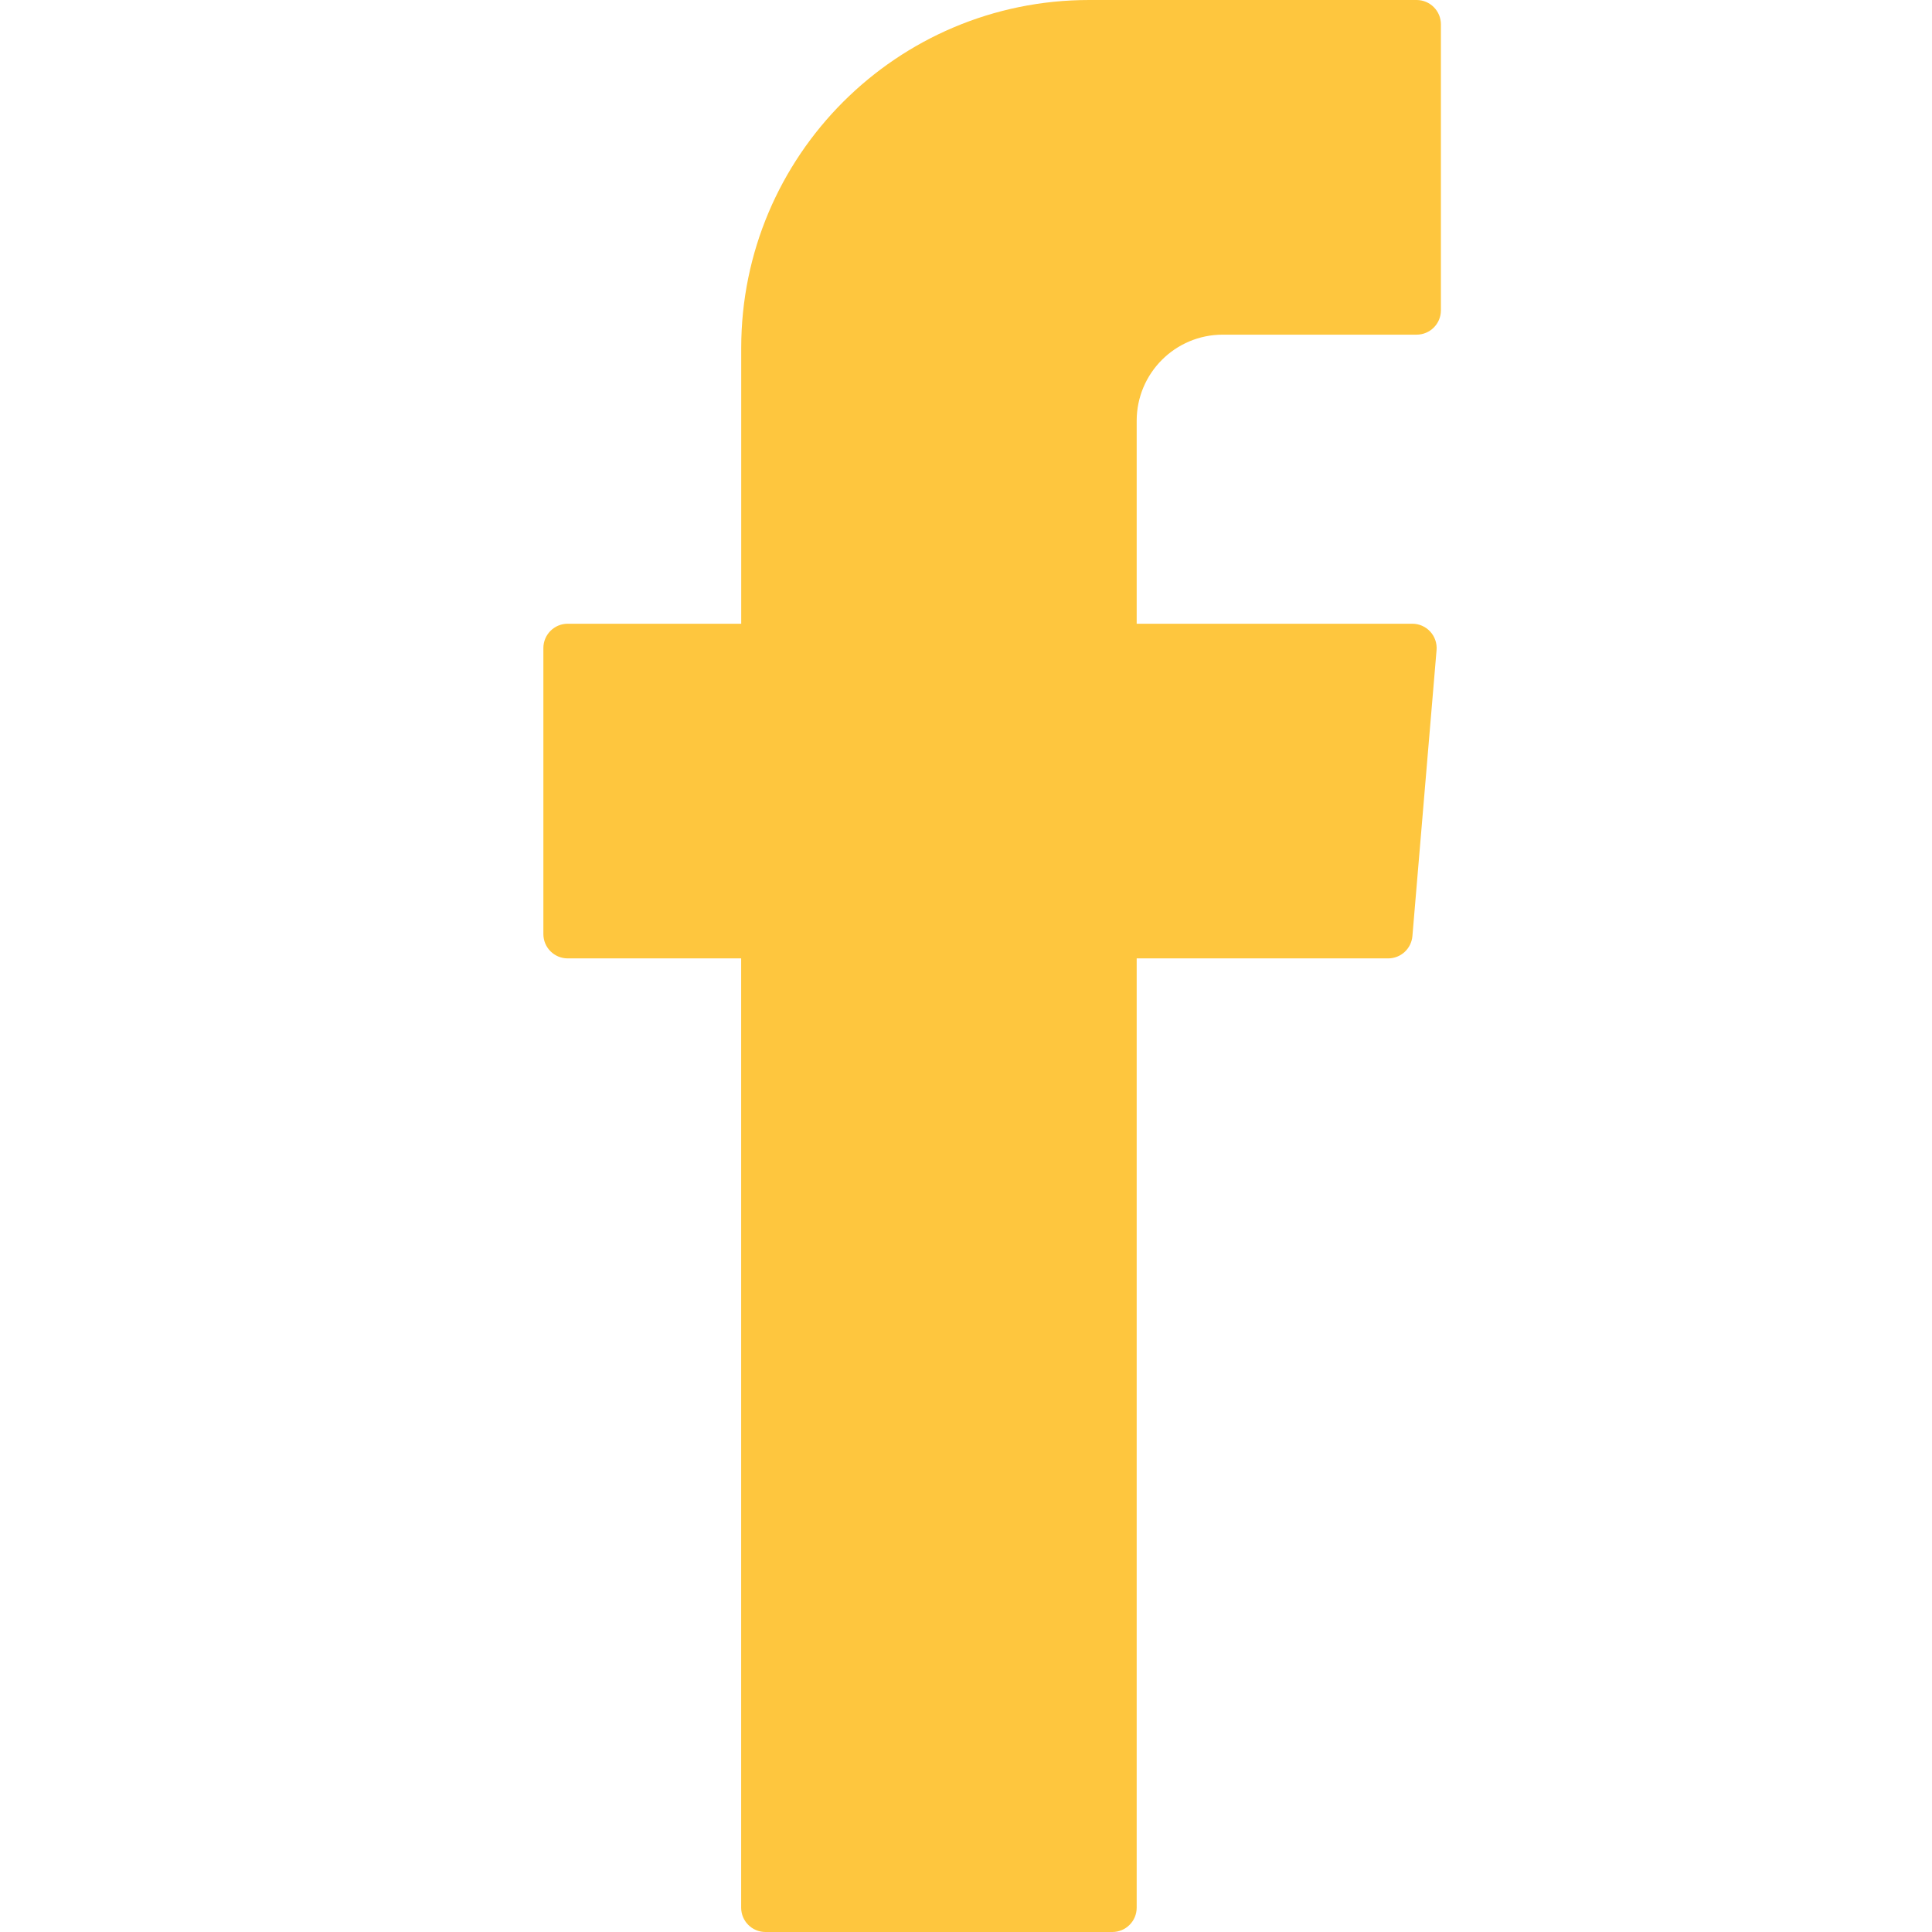
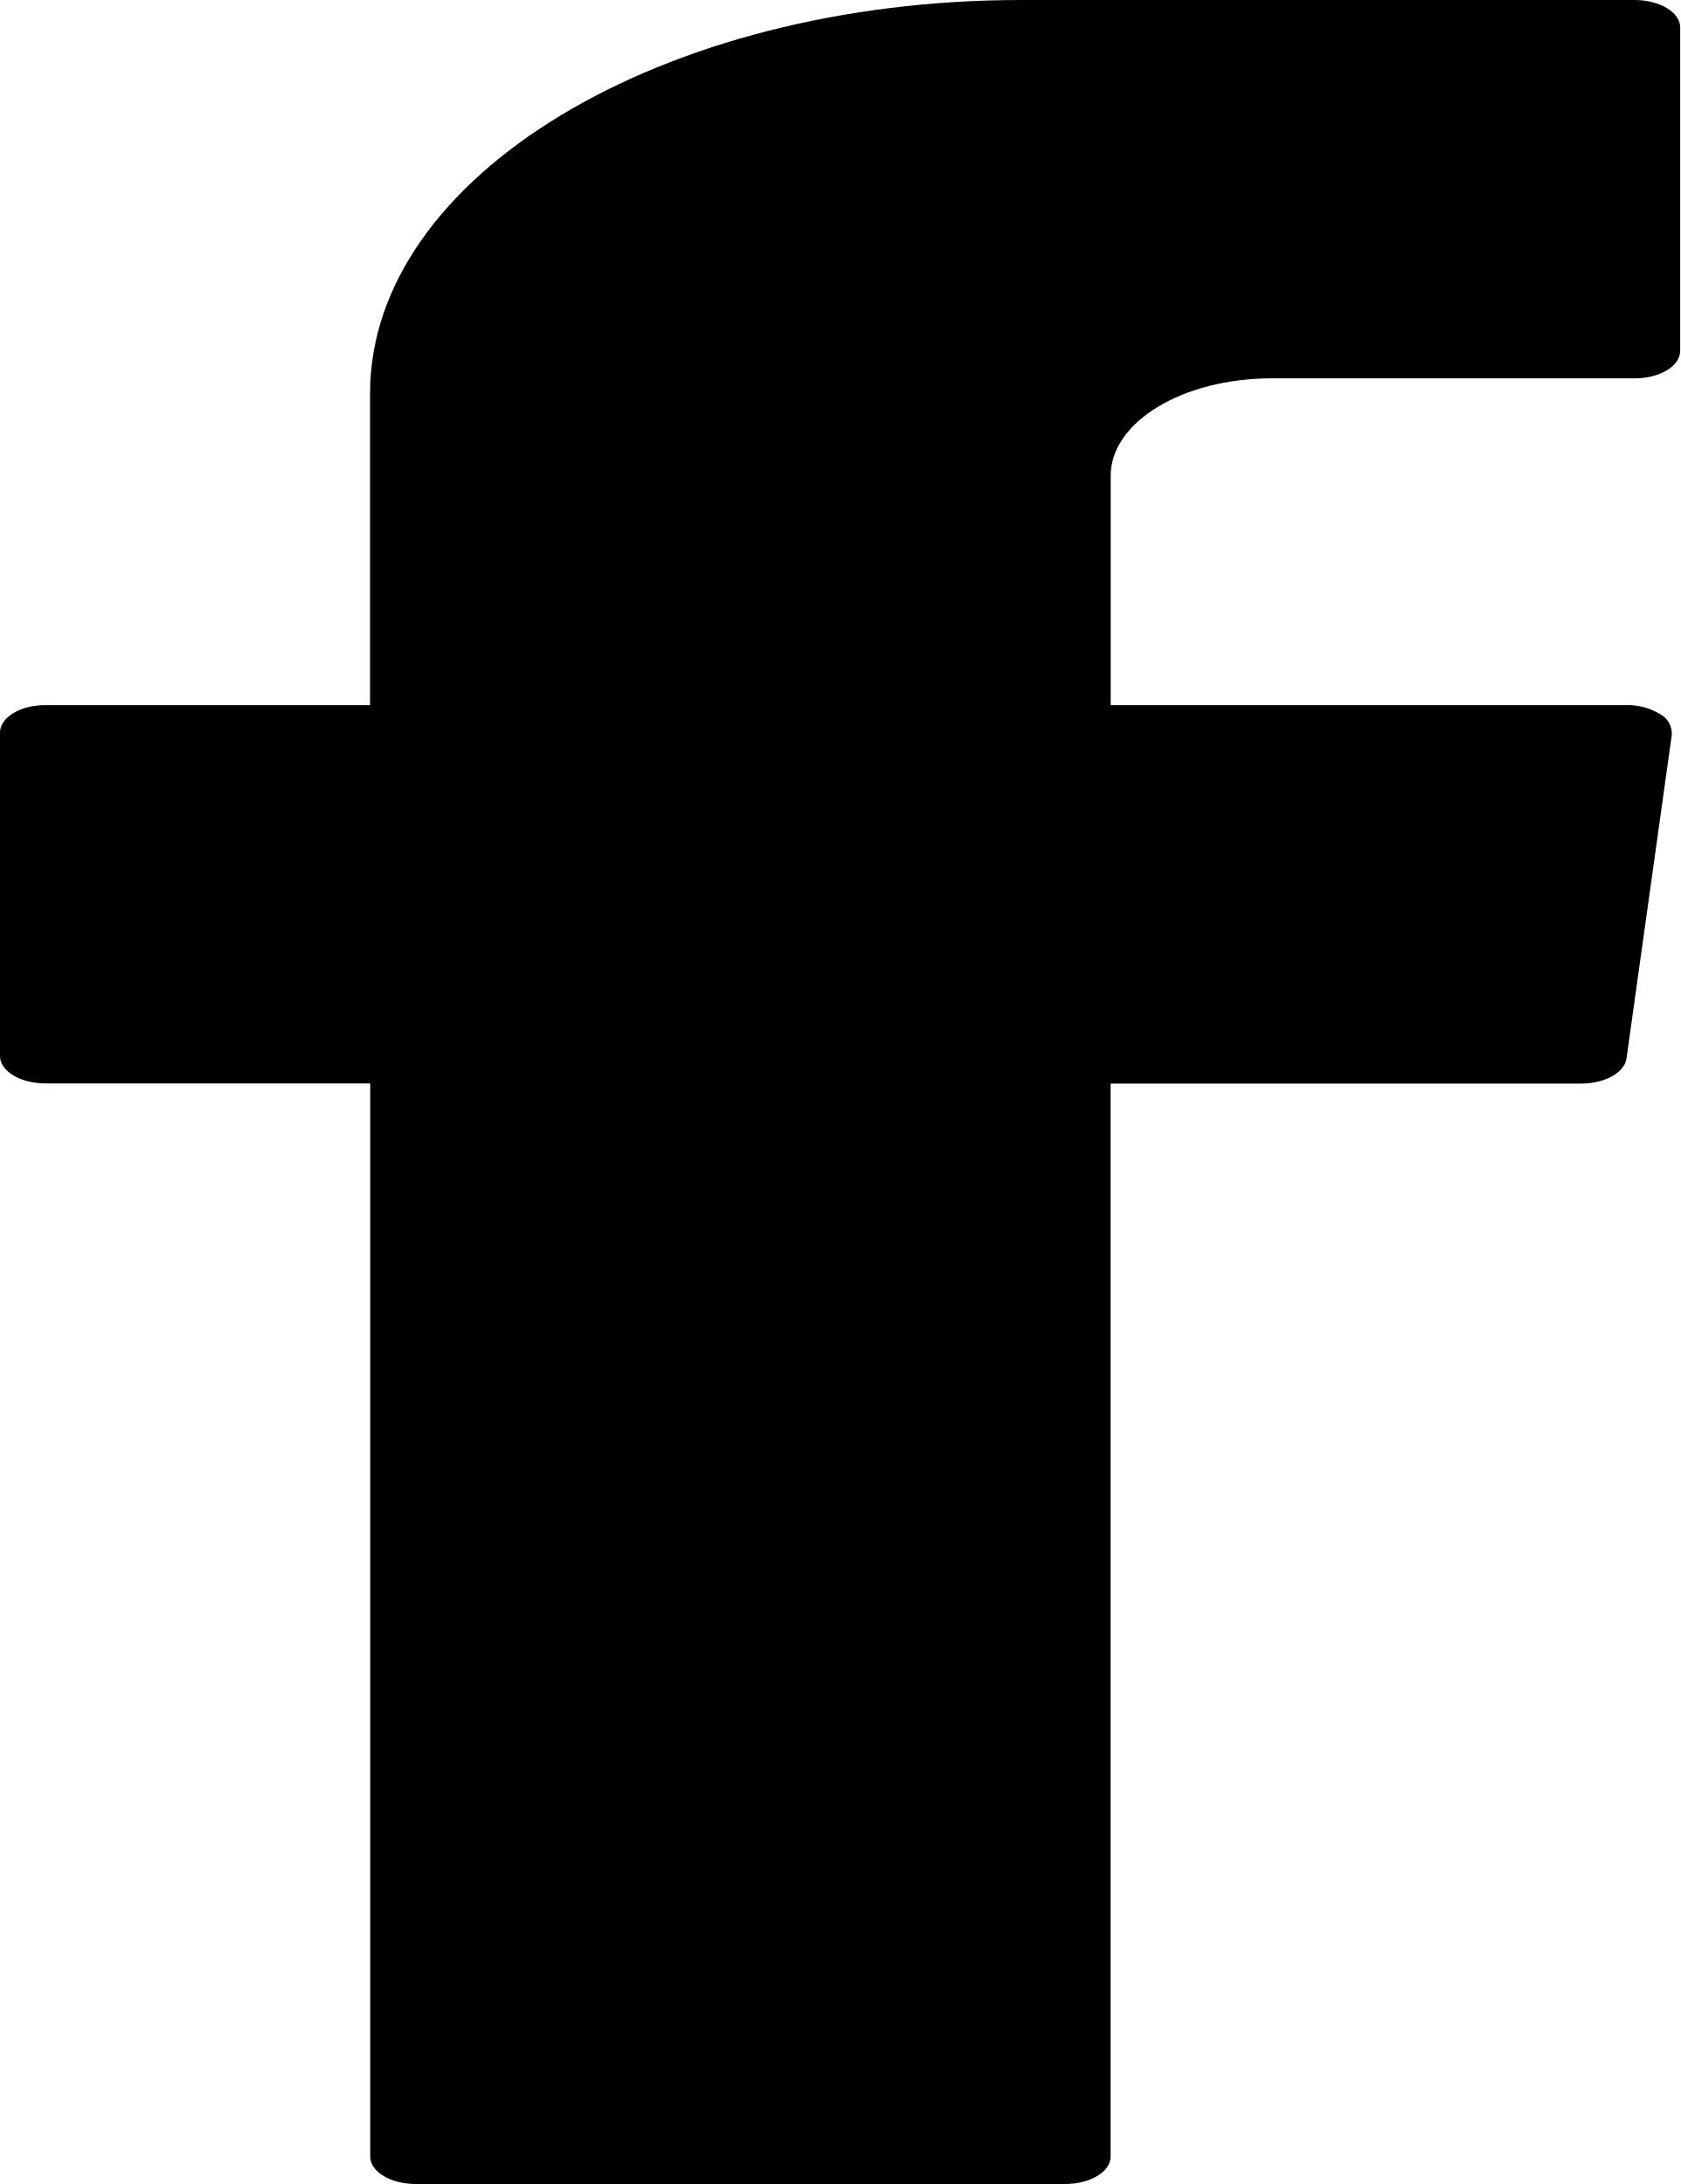
- <svg xmlns="http://www.w3.org/2000/svg" width="32" height="32" fill="none">
-   <path fill-rule="evenodd" clip-rule="evenodd" d="M12.276 31.597c0 .223.18.403.403.403h5.745c.223 0 .403-.18.403-.403V15.874h4.165c.21 0 .384-.16.402-.37l.4-4.736a.403.403 0 0 0-.401-.437h-4.566V6.97c0-.788.638-1.427 1.426-1.427h3.21c.223 0 .403-.18.403-.403V.403A.403.403 0 0 0 23.463 0H18.04a5.763 5.763 0 0 0-5.763 5.763v4.568H9.403a.403.403 0 0 0-.403.402v4.738c0 .223.18.403.403.403h2.873v15.723z" fill="#FEC63E" />
+ <svg xmlns="http://www.w3.org/2000/svg" width="20" height="26" viewBox="0 0 20 26">
+   <path id="facebook" d="M13.407,25.673c0,.181.242.327.542.327h7.729c.3,0,.542-.146.542-.327V12.9h5.6c.283,0,.517-.13.541-.3L28.9,8.749a.263.263,0,0,0-.141-.249.743.743,0,0,0-.4-.106H22.221V5.663c0-.64.858-1.159,1.918-1.159h4.319c.3,0,.542-.146.542-.327V.327C29,.147,28.757,0,28.458,0h-7.3c-4.282,0-7.753,2.1-7.753,4.682V8.394H9.542c-.3,0-.541.146-.542.327v3.85c0,.181.242.327.542.327h3.865Z" transform="translate(-9)" fill-rule="evenodd" />
</svg>
